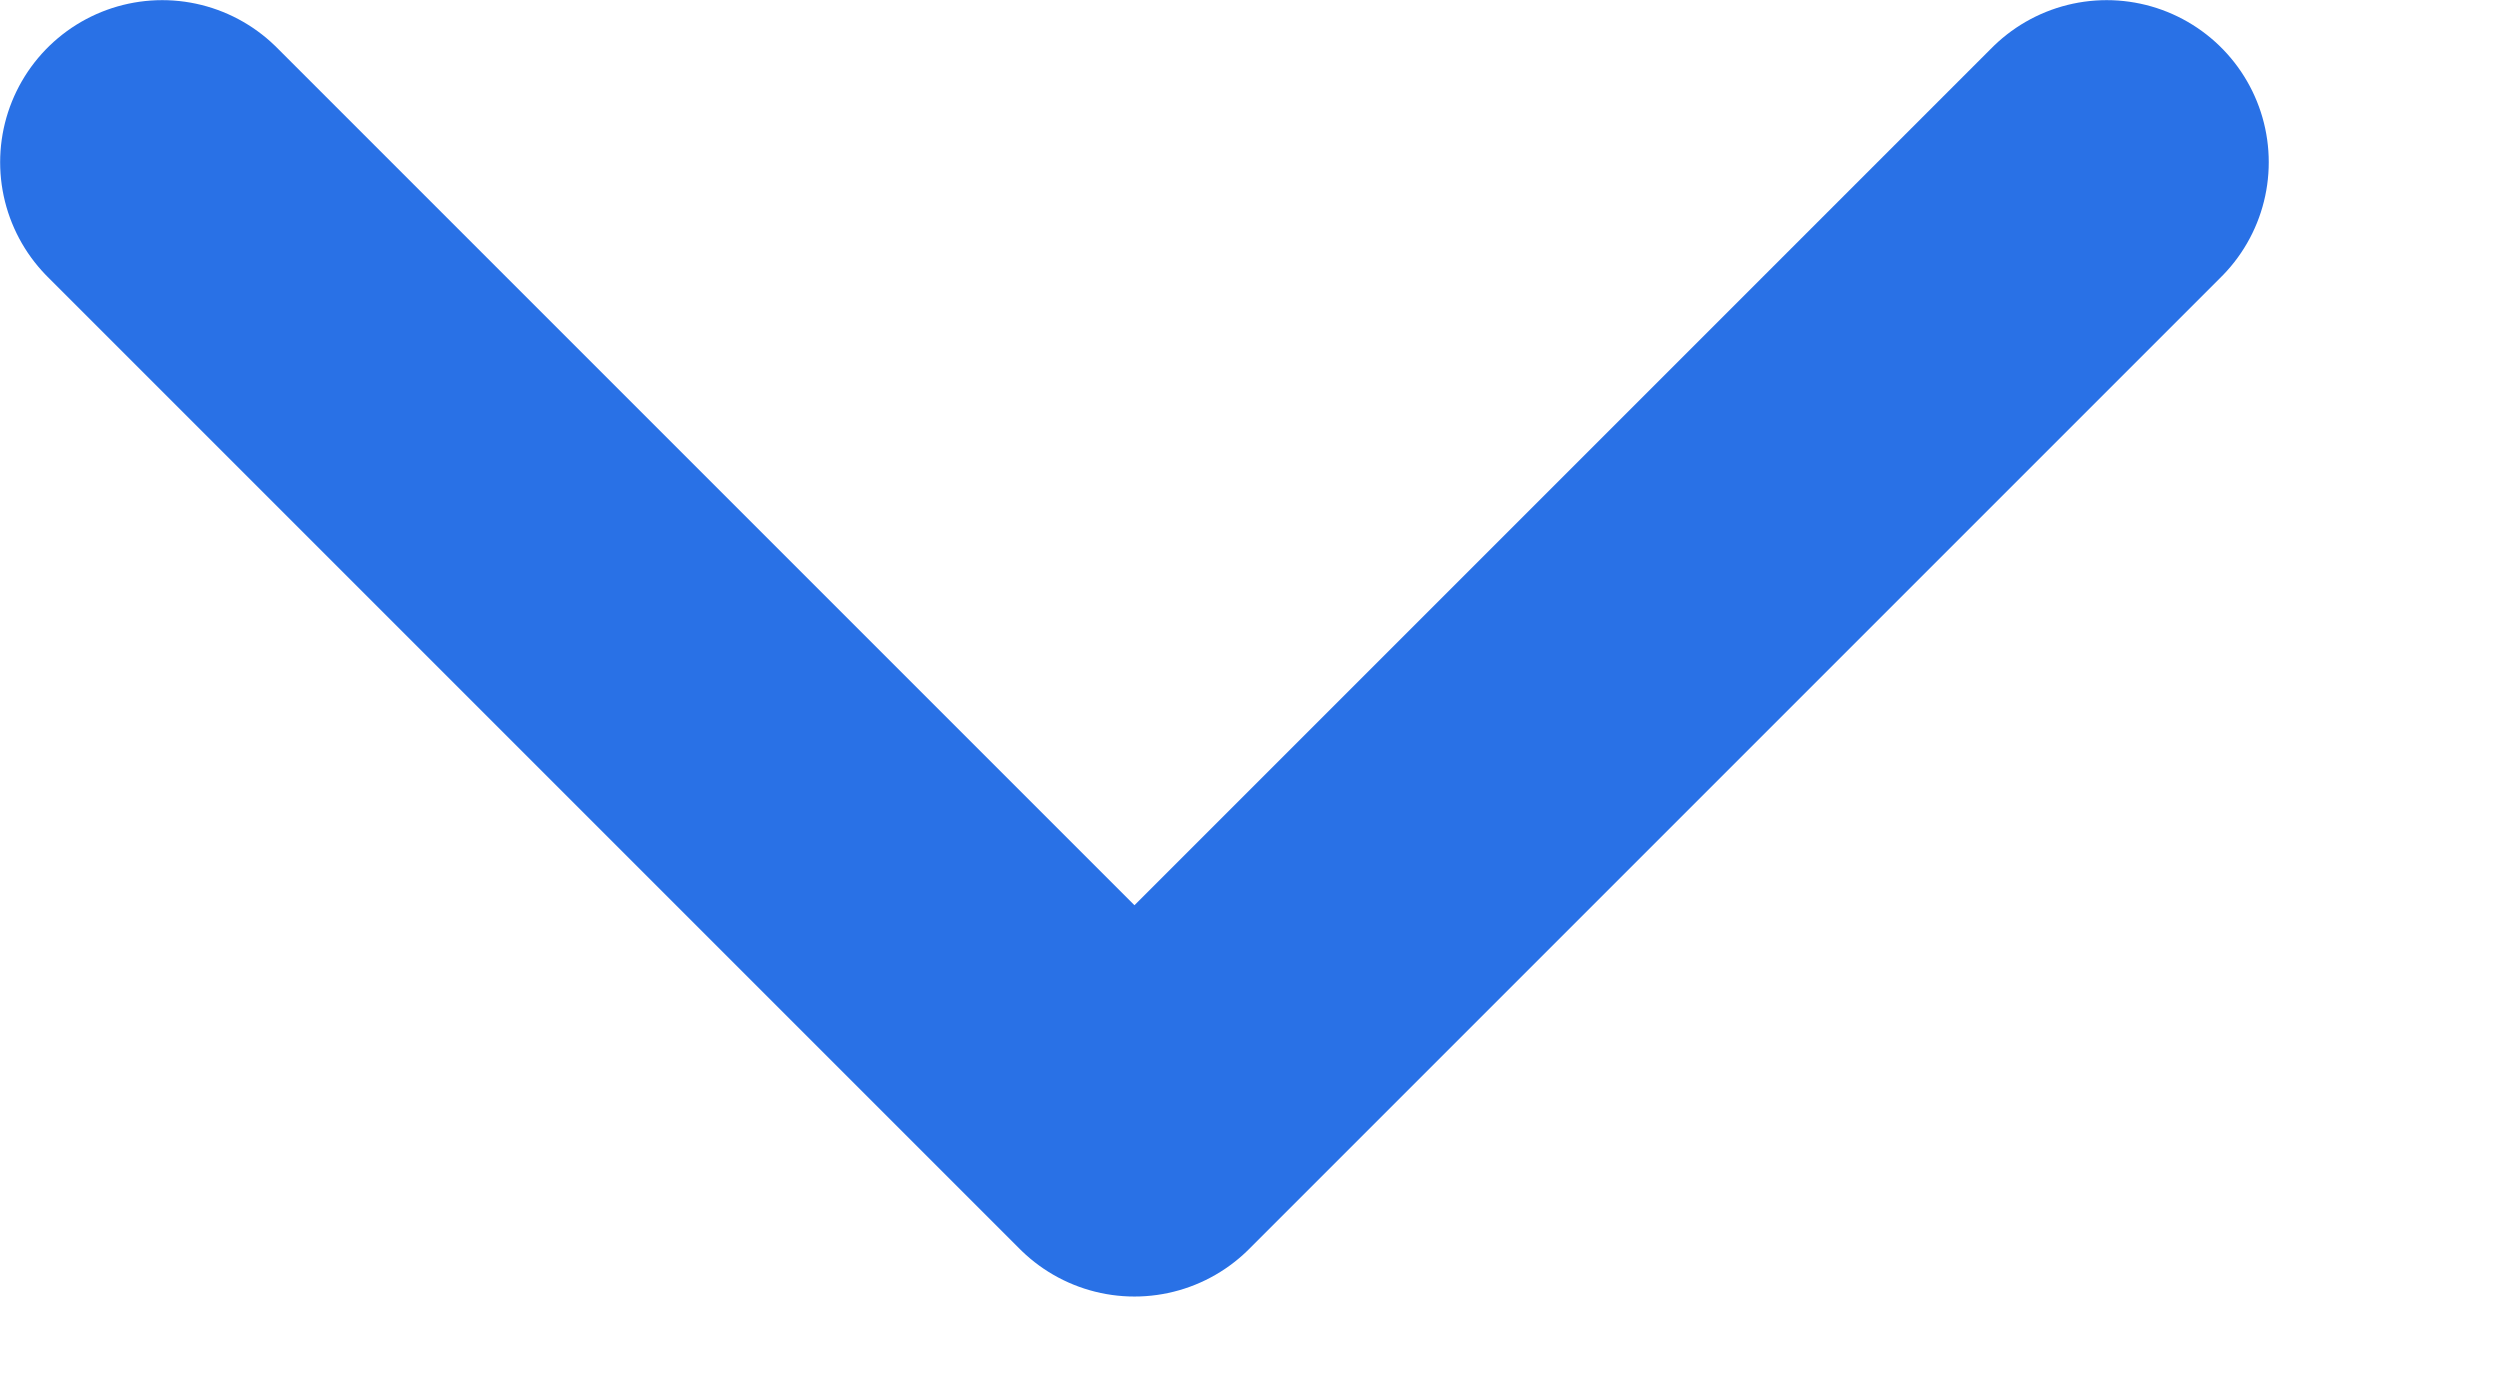
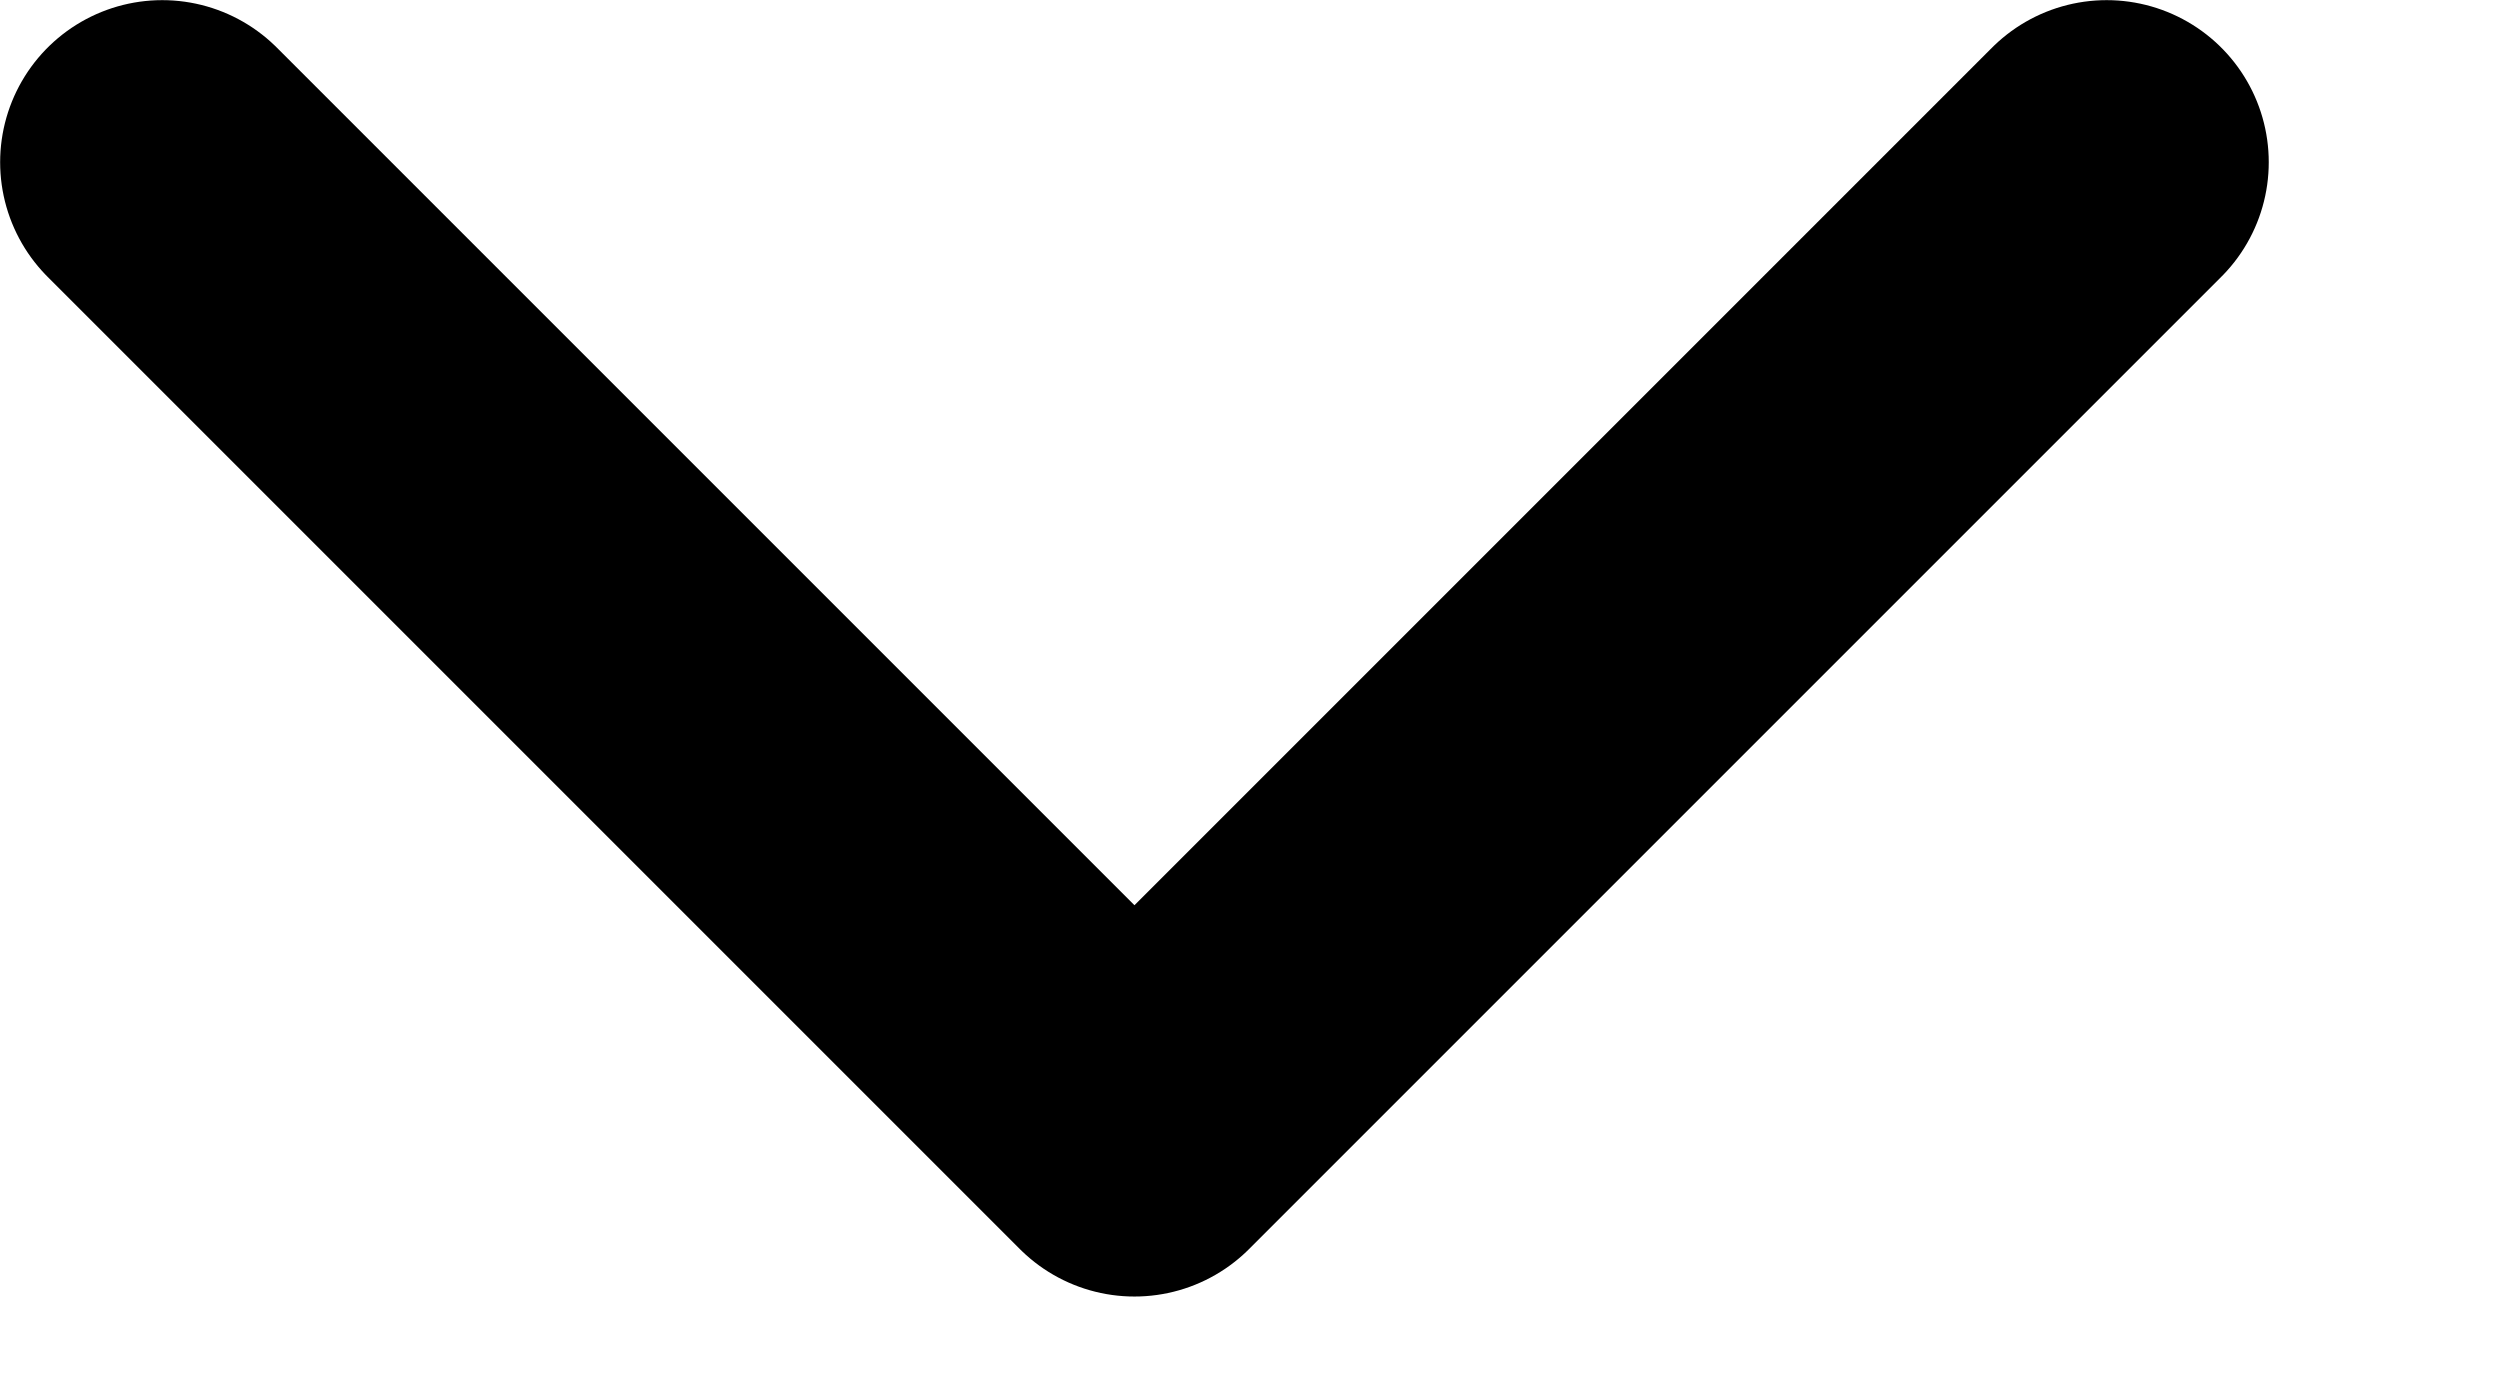
- <svg xmlns="http://www.w3.org/2000/svg" width="9" height="5" viewBox="0 0 9 5" fill="none">
-   <path d="M7.584 0.584L4.084 4.084L0.584 0.584" stroke="#2971E6" stroke-width="1.167" stroke-linecap="round" stroke-linejoin="round" />
+ <svg xmlns="http://www.w3.org/2000/svg" viewBox="0 0 9 5" fill="none">
+   <path d="M7.584 0.584L4.084 4.084L0.584 0.584" stroke="currentColor" stroke-width="1.167" stroke-linecap="round" stroke-linejoin="round" />
</svg>
